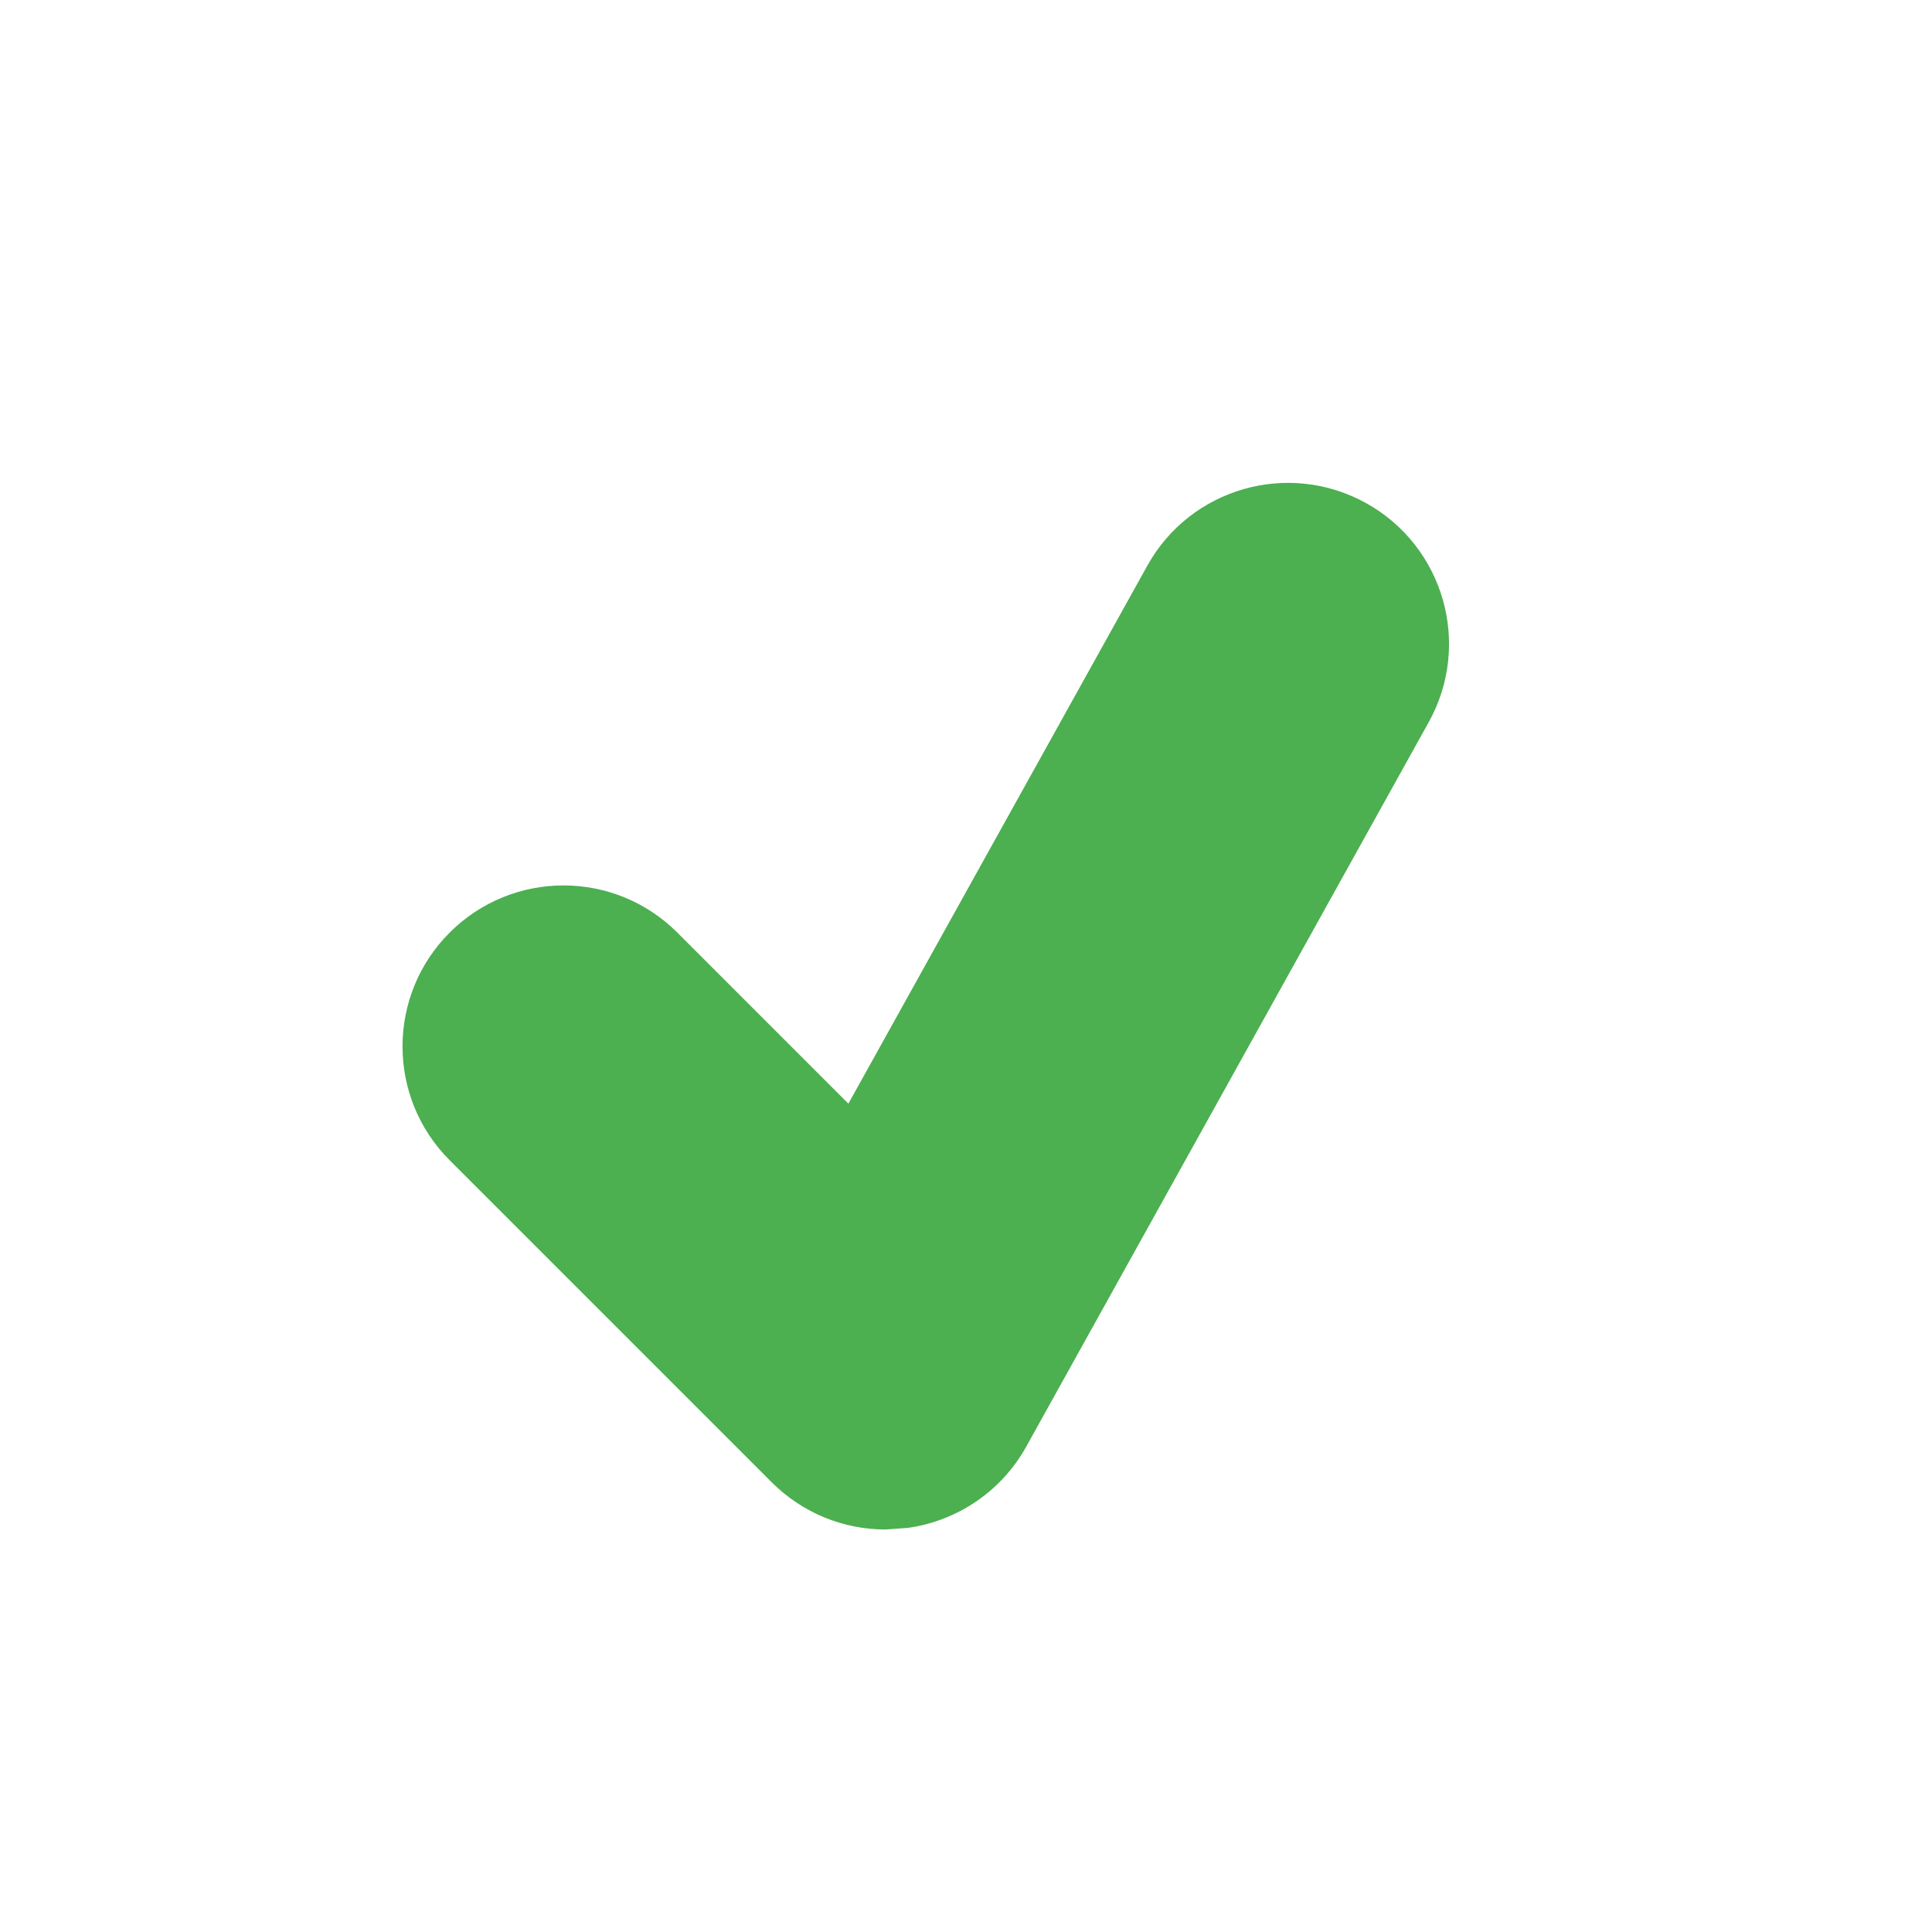
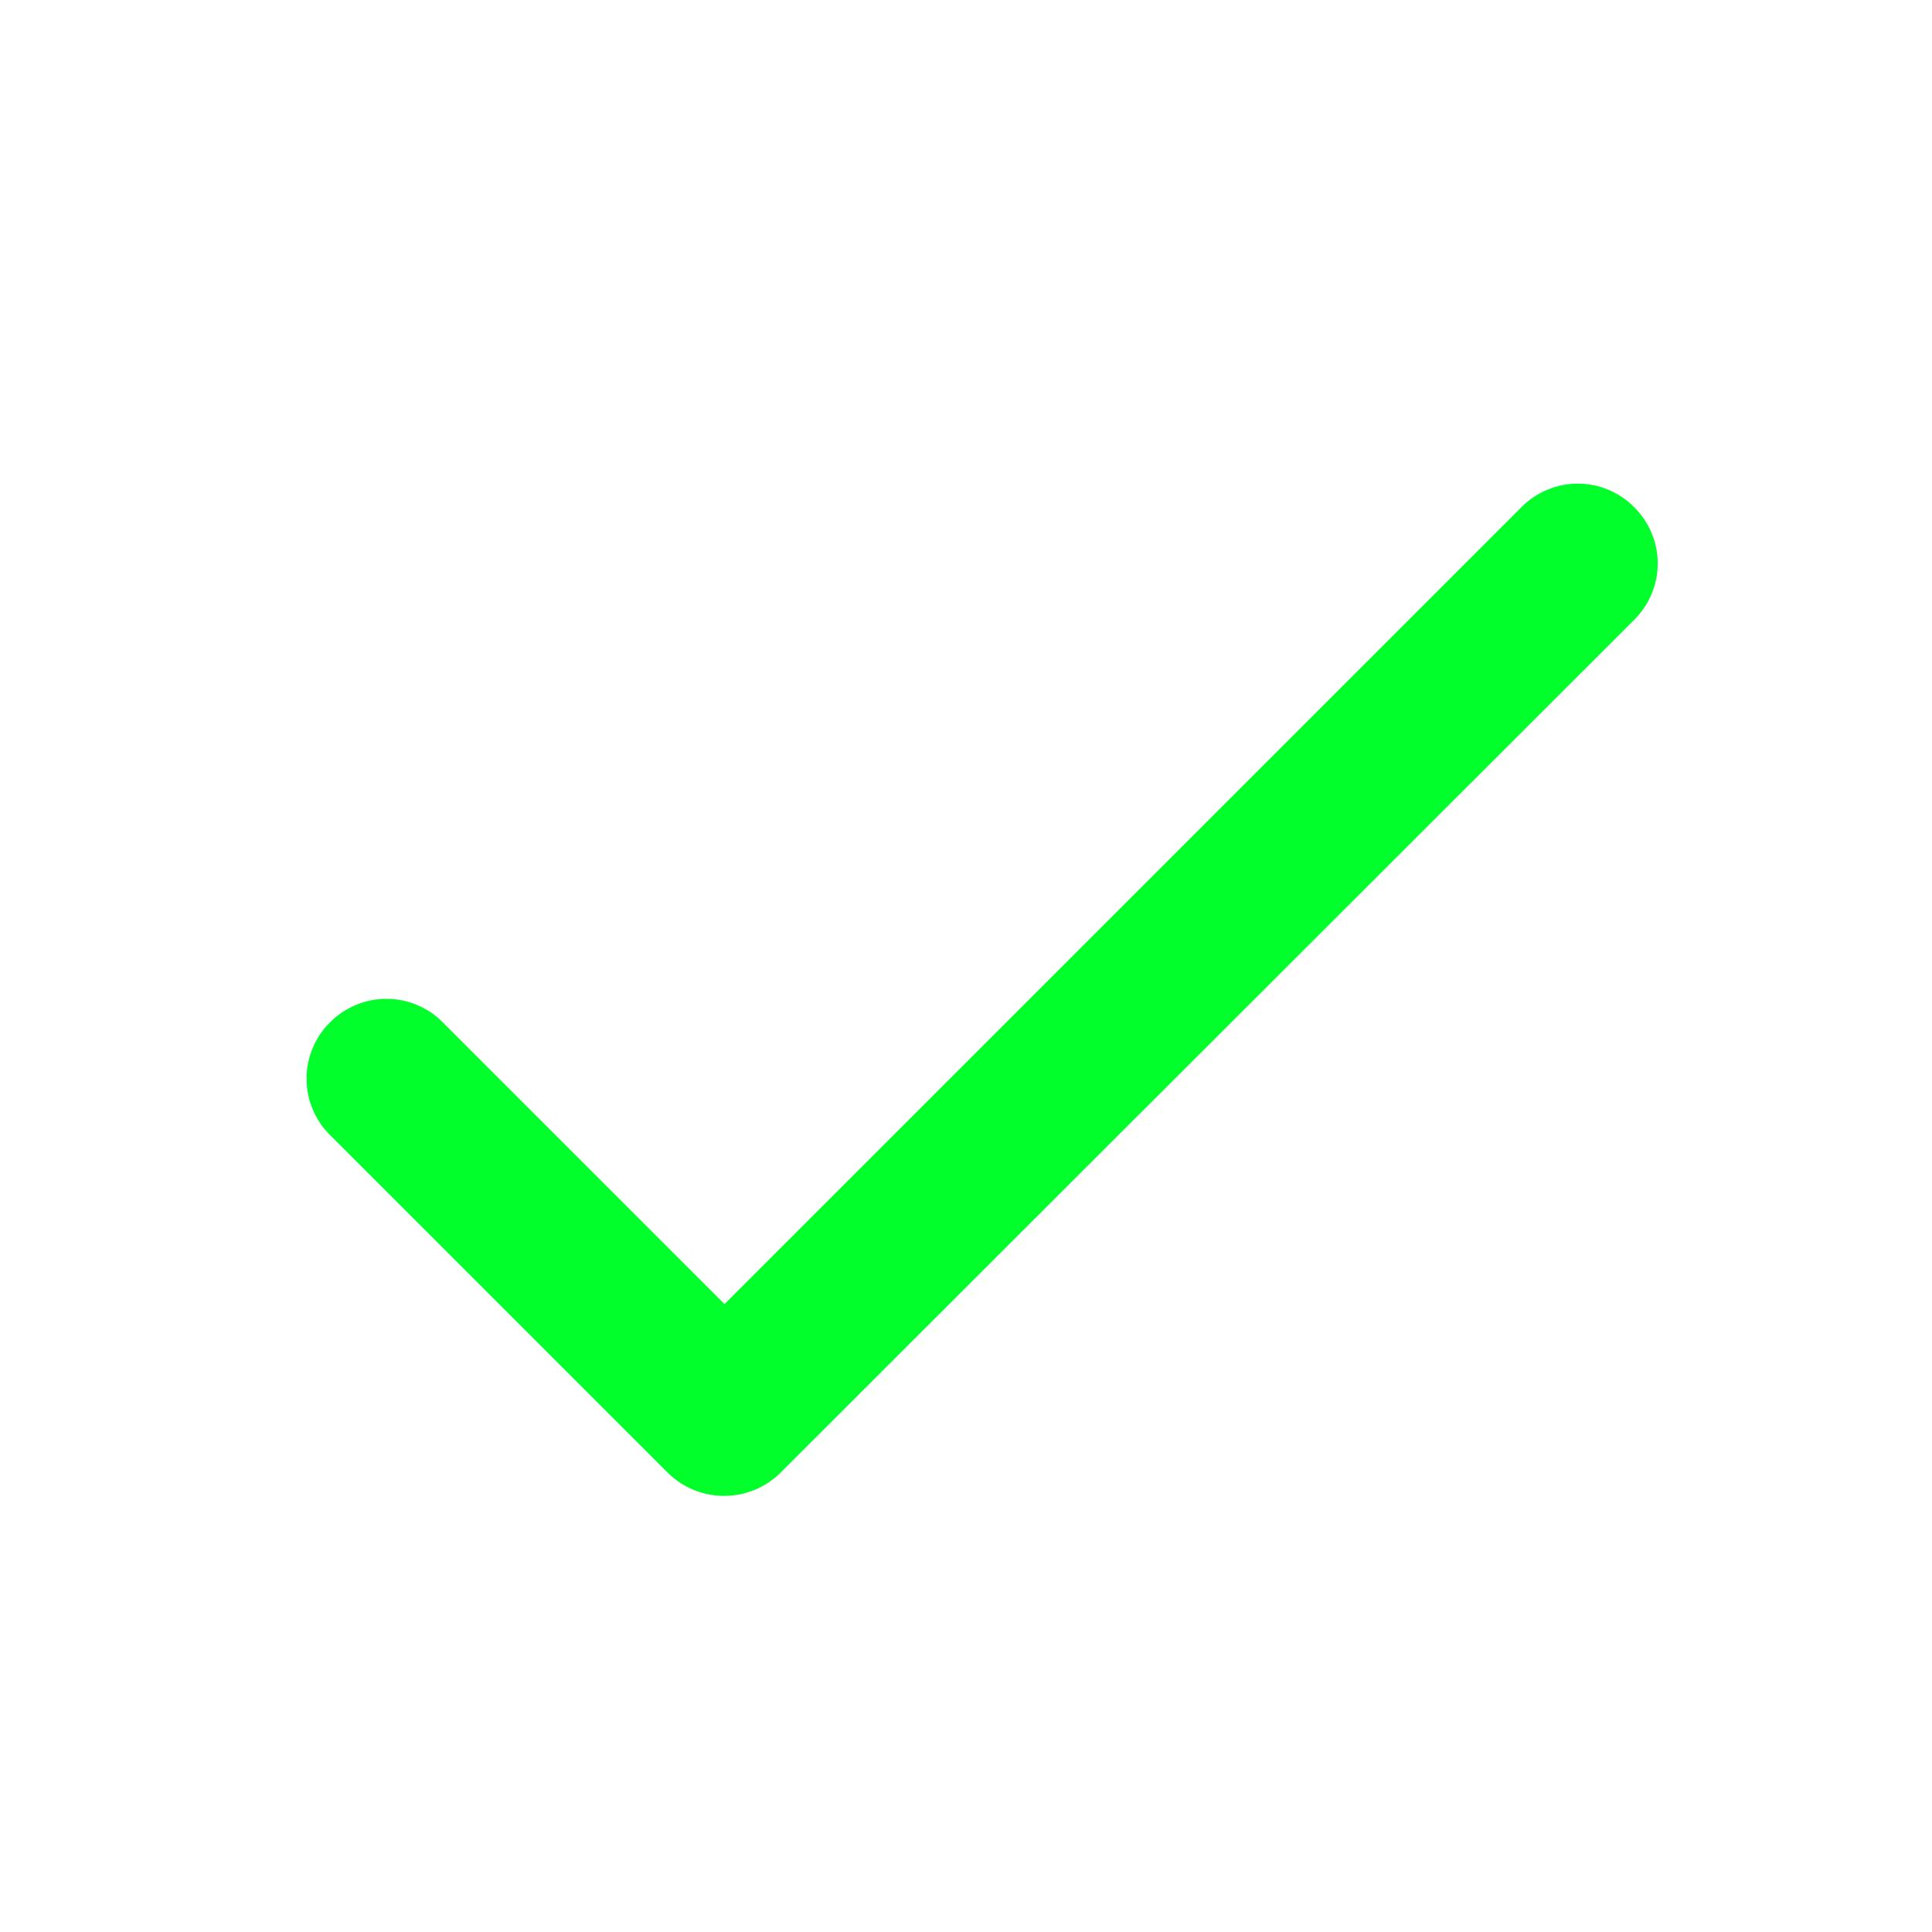
- <svg xmlns="http://www.w3.org/2000/svg" fill="#4caf50" width="24px" height="24px" viewBox="0 0 24 24" version="1.2" baseProfile="tiny">
-   <path d="M16.972 6.251c-.967-.538-2.185-.188-2.72.777l-3.713 6.682-2.125-2.125c-.781-.781-2.047-.781-2.828 0-.781.781-.781 2.047 0 2.828l4 4c.378.379.888.587 1.414.587l.277-.02c.621-.087 1.166-.46 1.471-1.009l5-9c.537-.966.189-2.183-.776-2.72z" />
+ <svg xmlns="http://www.w3.org/2000/svg" width="24" height="24" viewBox="0 0 24 24" fill="none">
+   <path d="M9 16.2L5.5 12.7C5.409 12.607 5.3 12.534 5.179 12.484C5.059 12.433 4.93 12.408 4.8 12.408C4.67 12.408 4.541 12.433 4.421 12.484C4.301 12.534 4.192 12.607 4.1 12.7C4.007 12.791 3.934 12.9 3.884 13.021C3.833 13.141 3.808 13.27 3.808 13.4C3.808 13.53 3.833 13.659 3.884 13.779C3.934 13.899 4.007 14.008 4.1 14.1L8.29 18.29C8.68 18.68 9.31 18.68 9.7 18.29L20.3 7.7C20.393 7.608 20.466 7.499 20.516 7.379C20.567 7.259 20.593 7.13 20.593 7C20.593 6.87 20.567 6.741 20.516 6.621C20.466 6.501 20.393 6.392 20.3 6.3C20.209 6.207 20.099 6.134 19.979 6.084C19.859 6.033 19.73 6.008 19.6 6.008C19.47 6.008 19.341 6.033 19.221 6.084C19.101 6.134 18.992 6.207 18.9 6.3L9 16.2Z" fill="#00FF2B" />
</svg>
